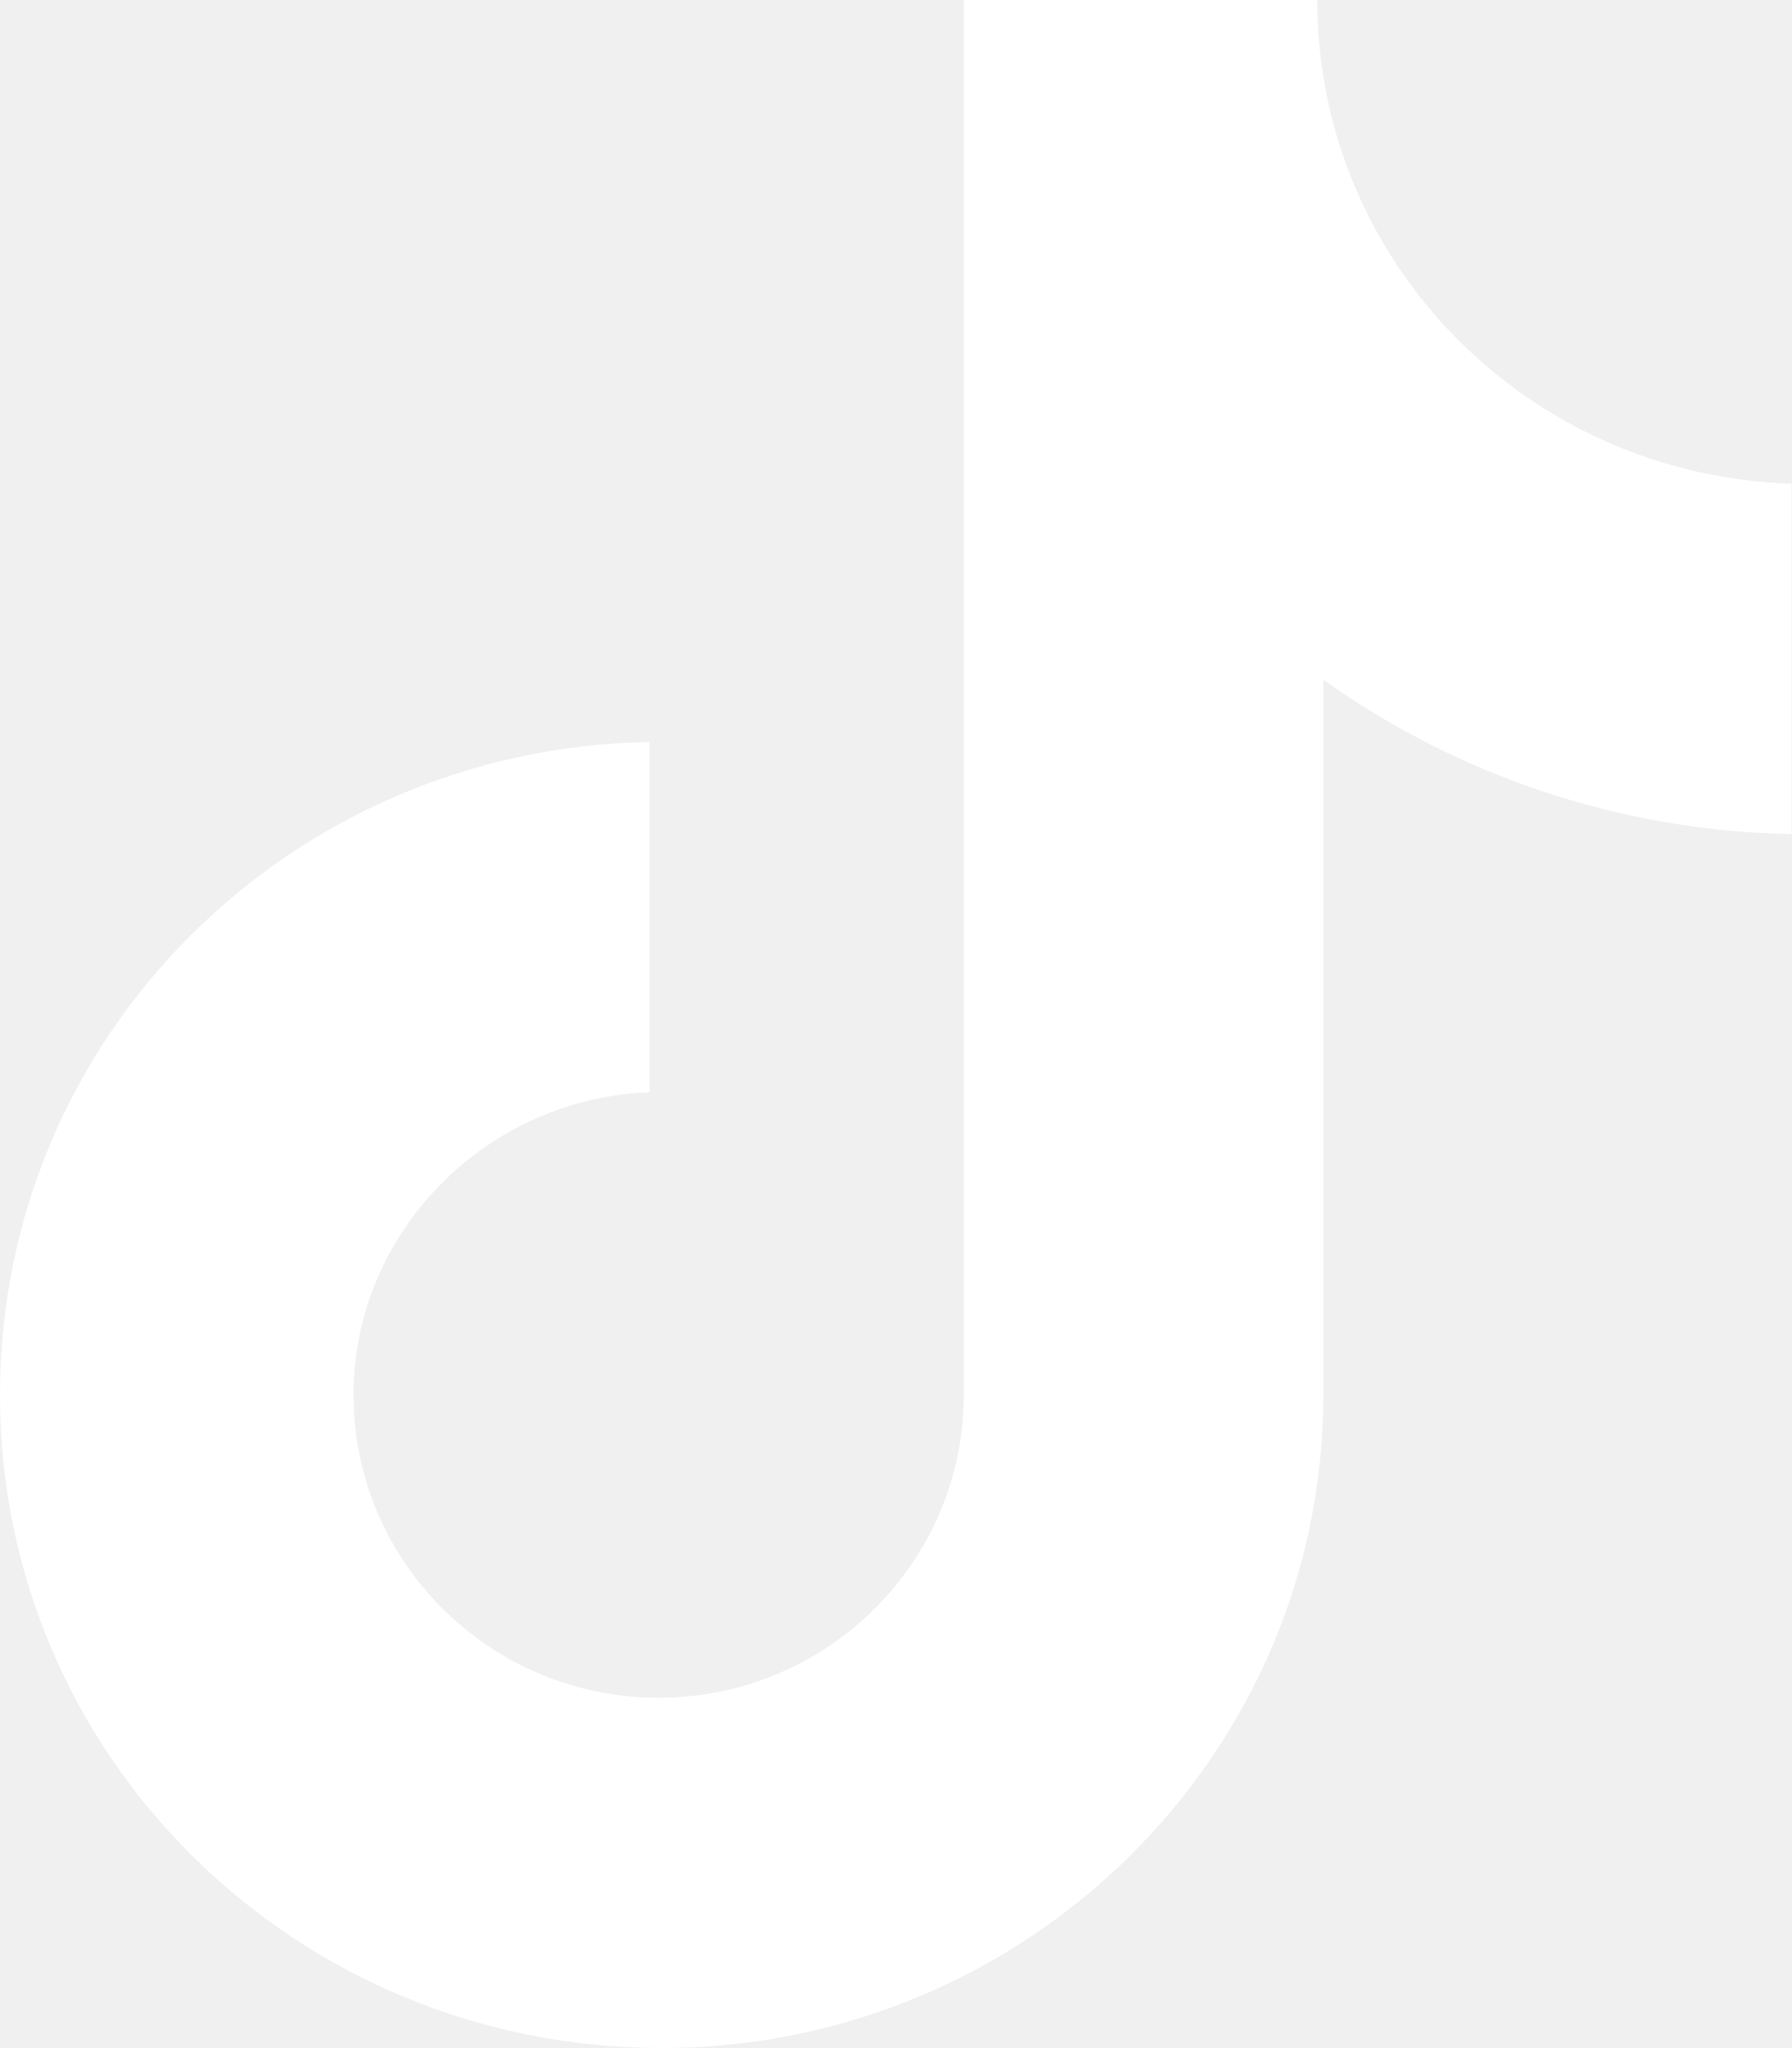
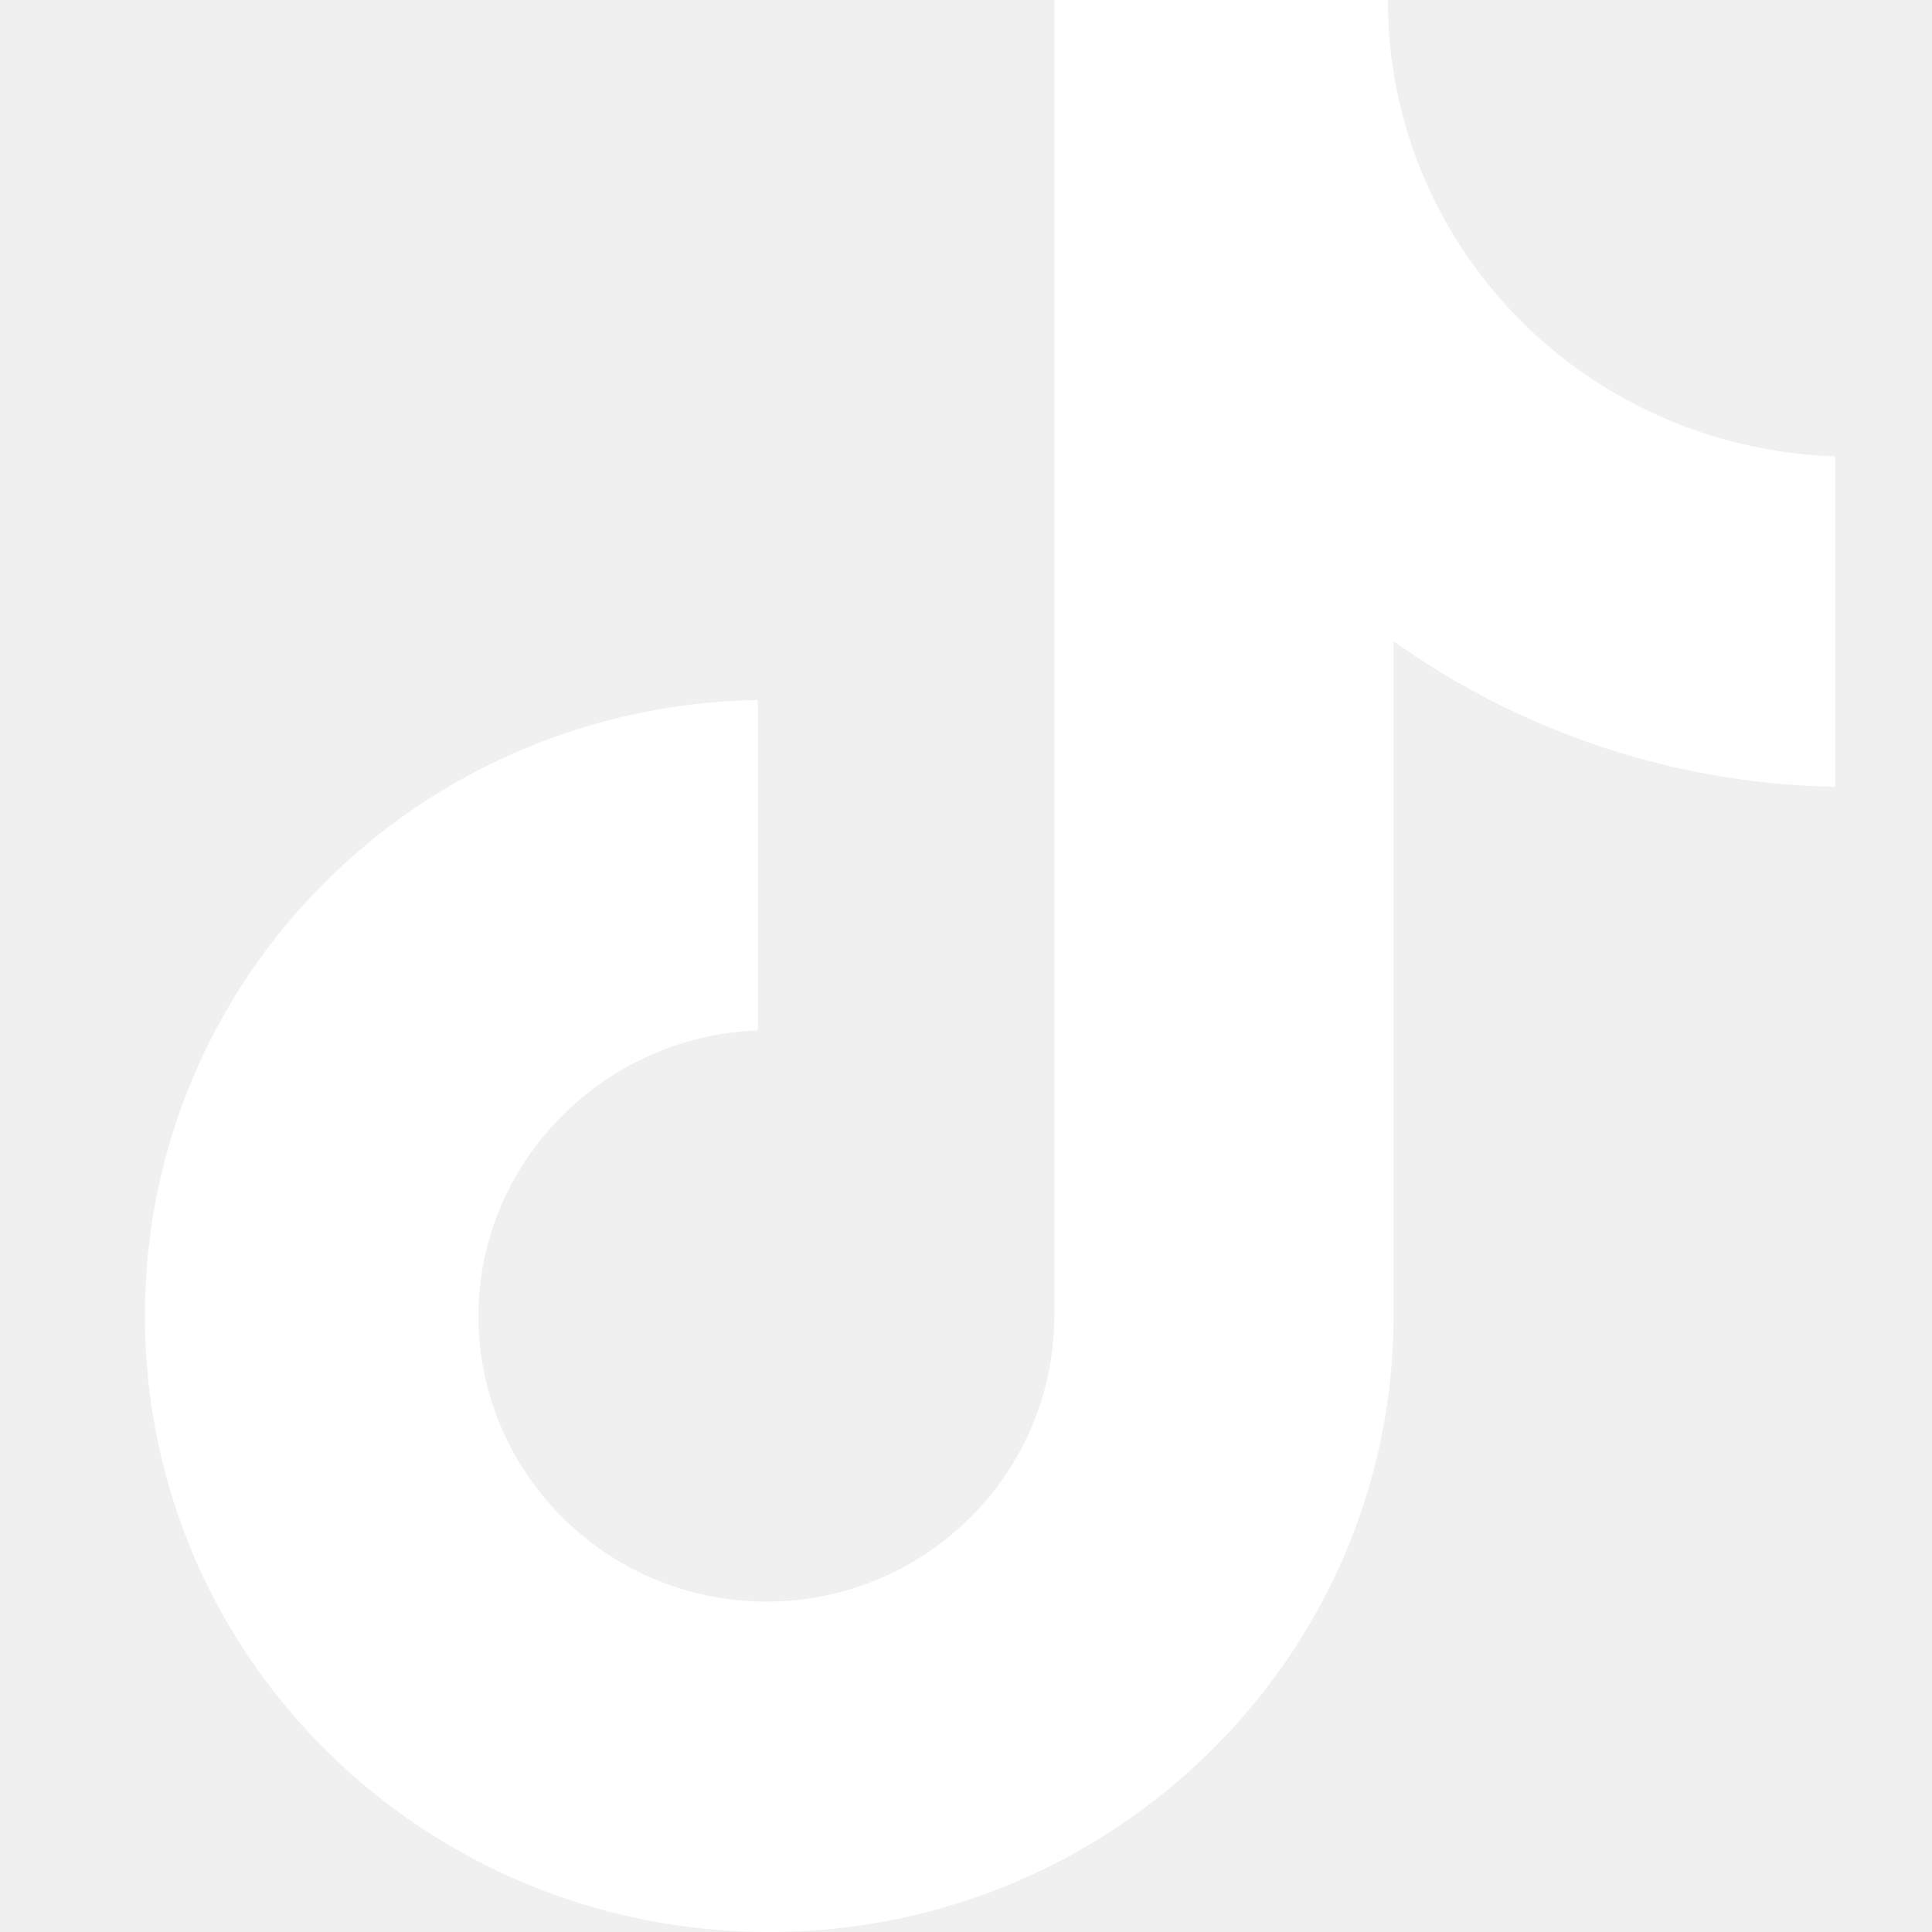
- <svg xmlns="http://www.w3.org/2000/svg" width="35" height="40" viewBox="0 0 35 40" fill="white">
-   <path d="M25.734 0H18.828V27.246C18.828 30.493 16.172 33.159 12.867 33.159C9.562 33.159 6.906 30.493 6.906 27.246C6.906 24.058 9.503 21.449 12.69 21.333V14.493C5.666 14.609 0 20.232 0 27.246C0 34.319 5.784 40 12.926 40C20.067 40 25.852 34.261 25.852 27.246V13.275C28.449 15.13 31.636 16.232 35 16.29V9.449C29.806 9.275 25.734 5.101 25.734 0Z" fill="white" />
+ <svg xmlns="http://www.w3.org/2000/svg" width="40" height="40" viewBox="0 0 40 40" fill="none">
+   <path d="M28.734 0H21.828V27.246C21.828 30.493 19.172 33.159 15.867 33.159C12.562 33.159 9.906 30.493 9.906 27.246C9.906 24.058 12.502 21.449 15.69 21.333V14.493C8.666 14.609 3 20.232 3 27.246C3 34.319 8.784 40 15.926 40C23.067 40 28.852 34.261 28.852 27.246V13.275C31.449 15.13 34.636 16.232 38 16.29V9.449C32.806 9.275 28.734 5.101 28.734 0Z" fill="white" />
</svg>
